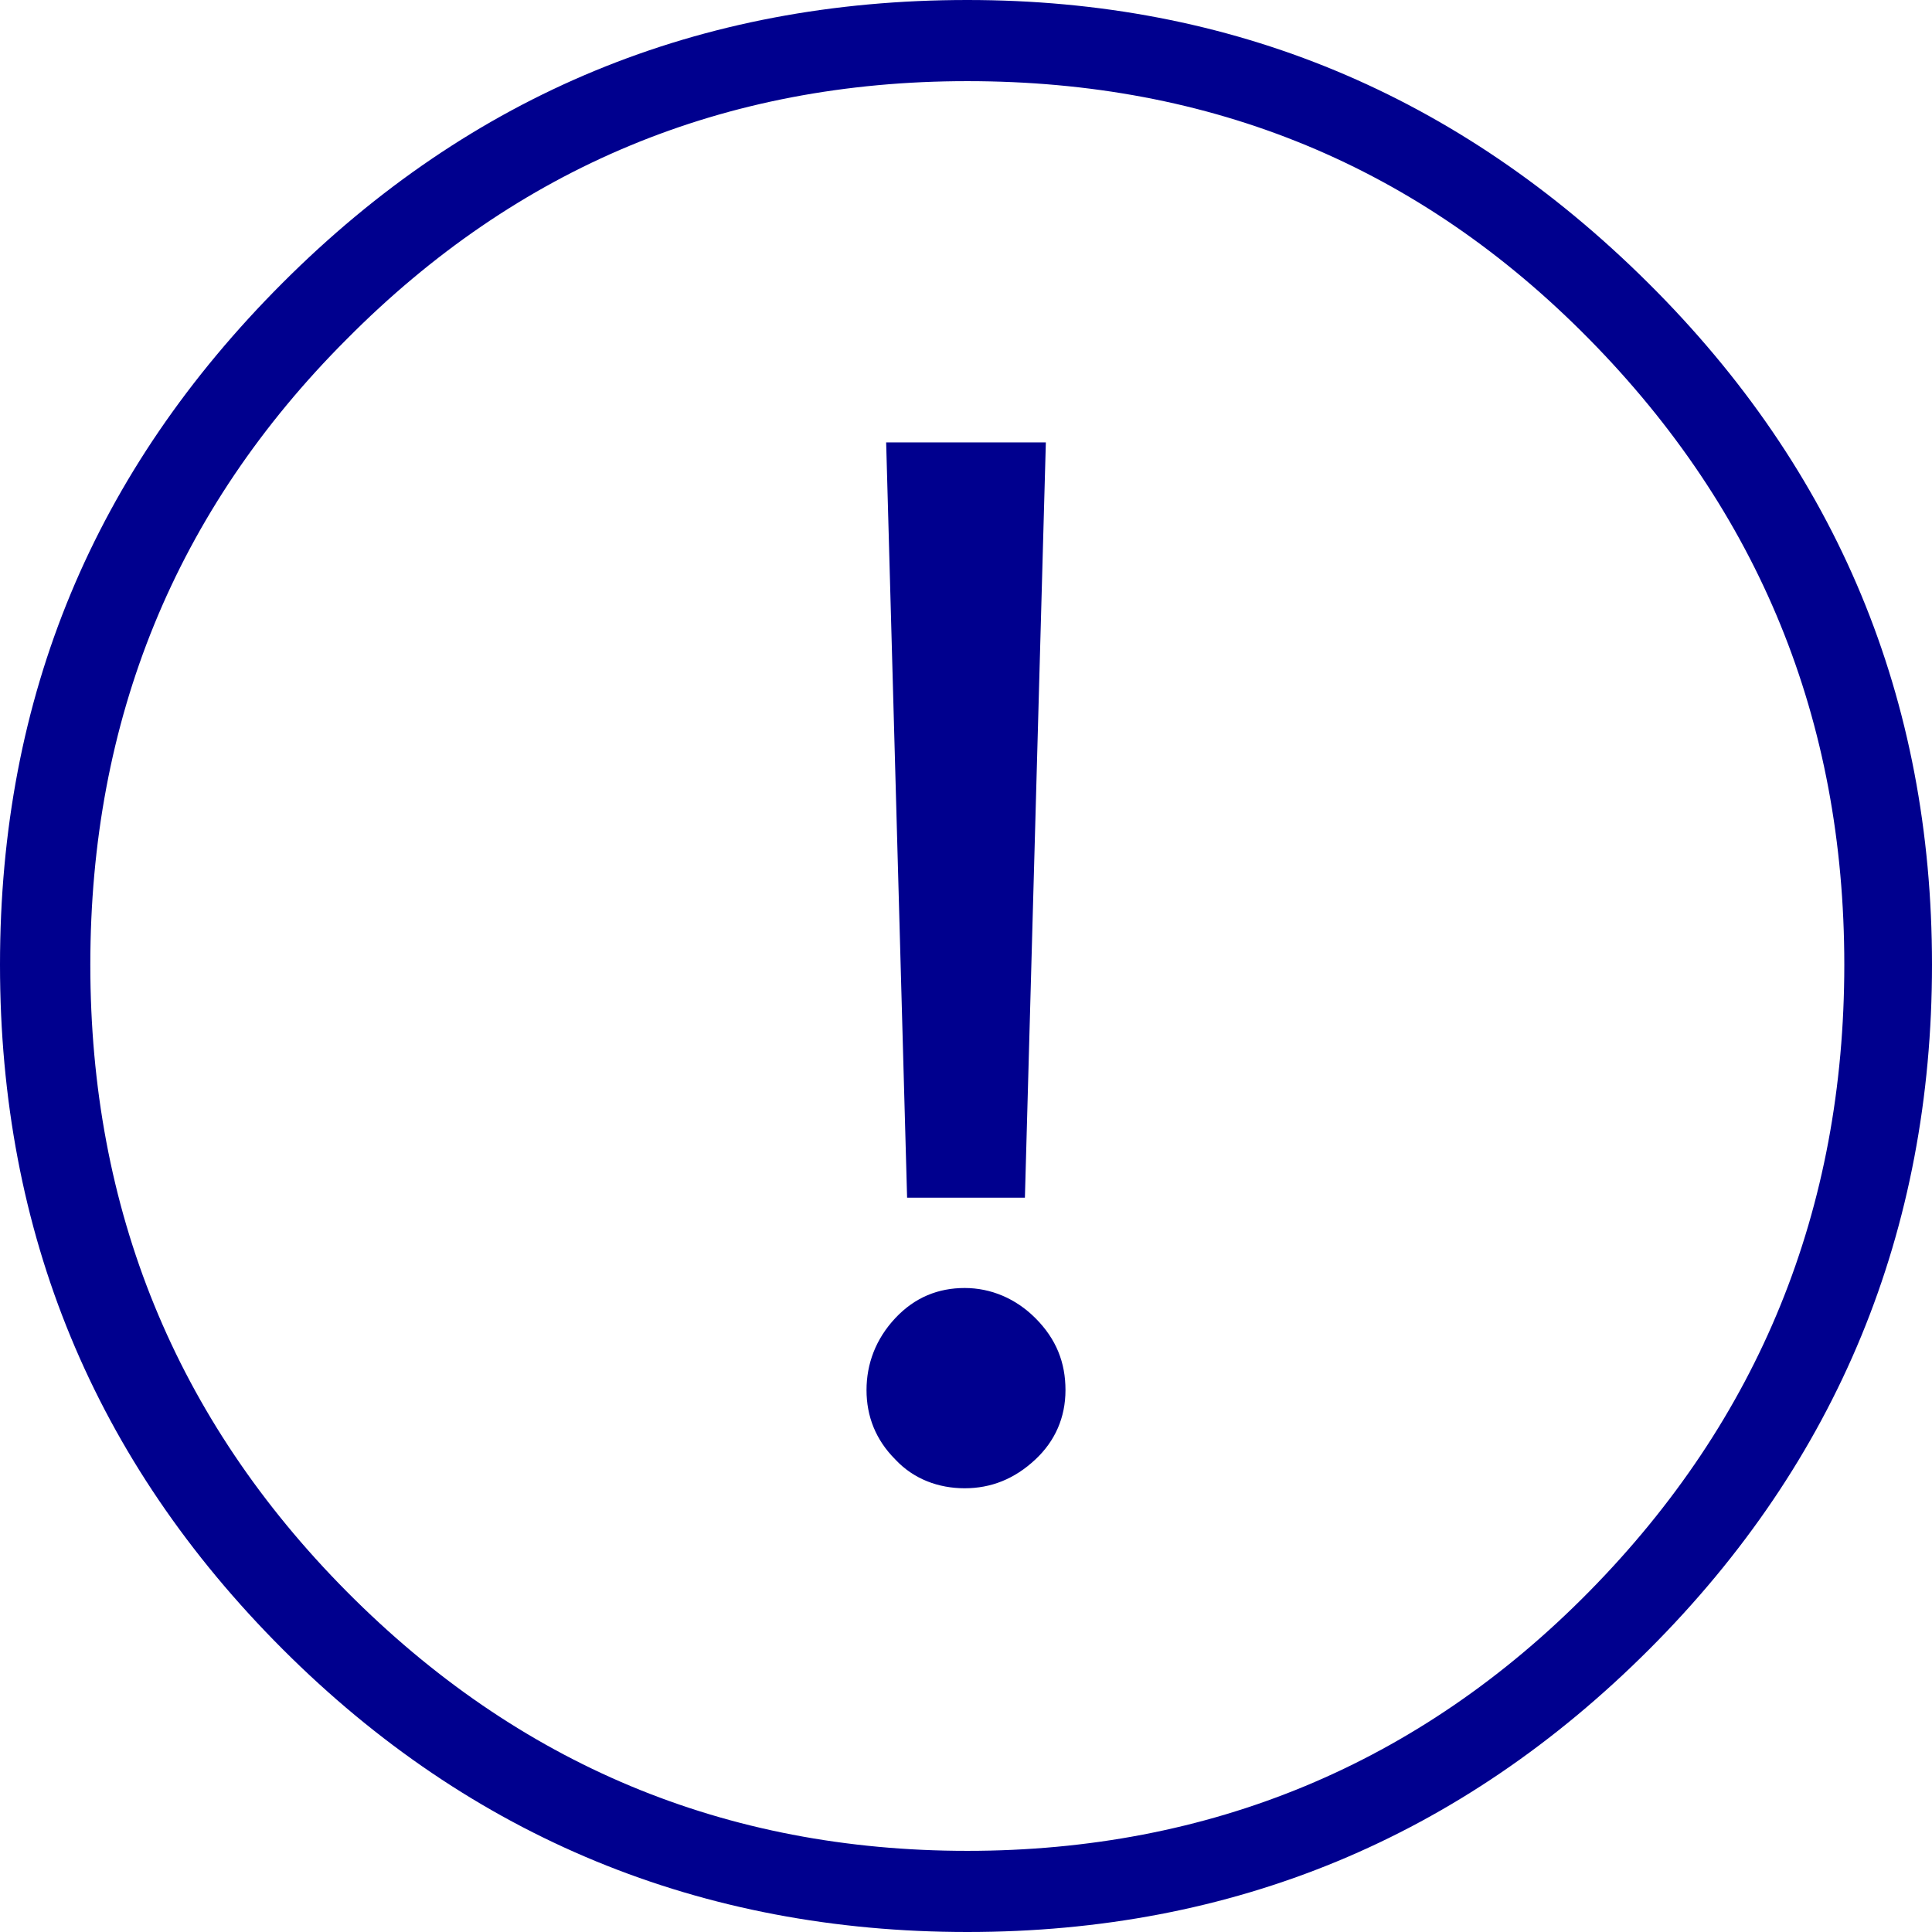
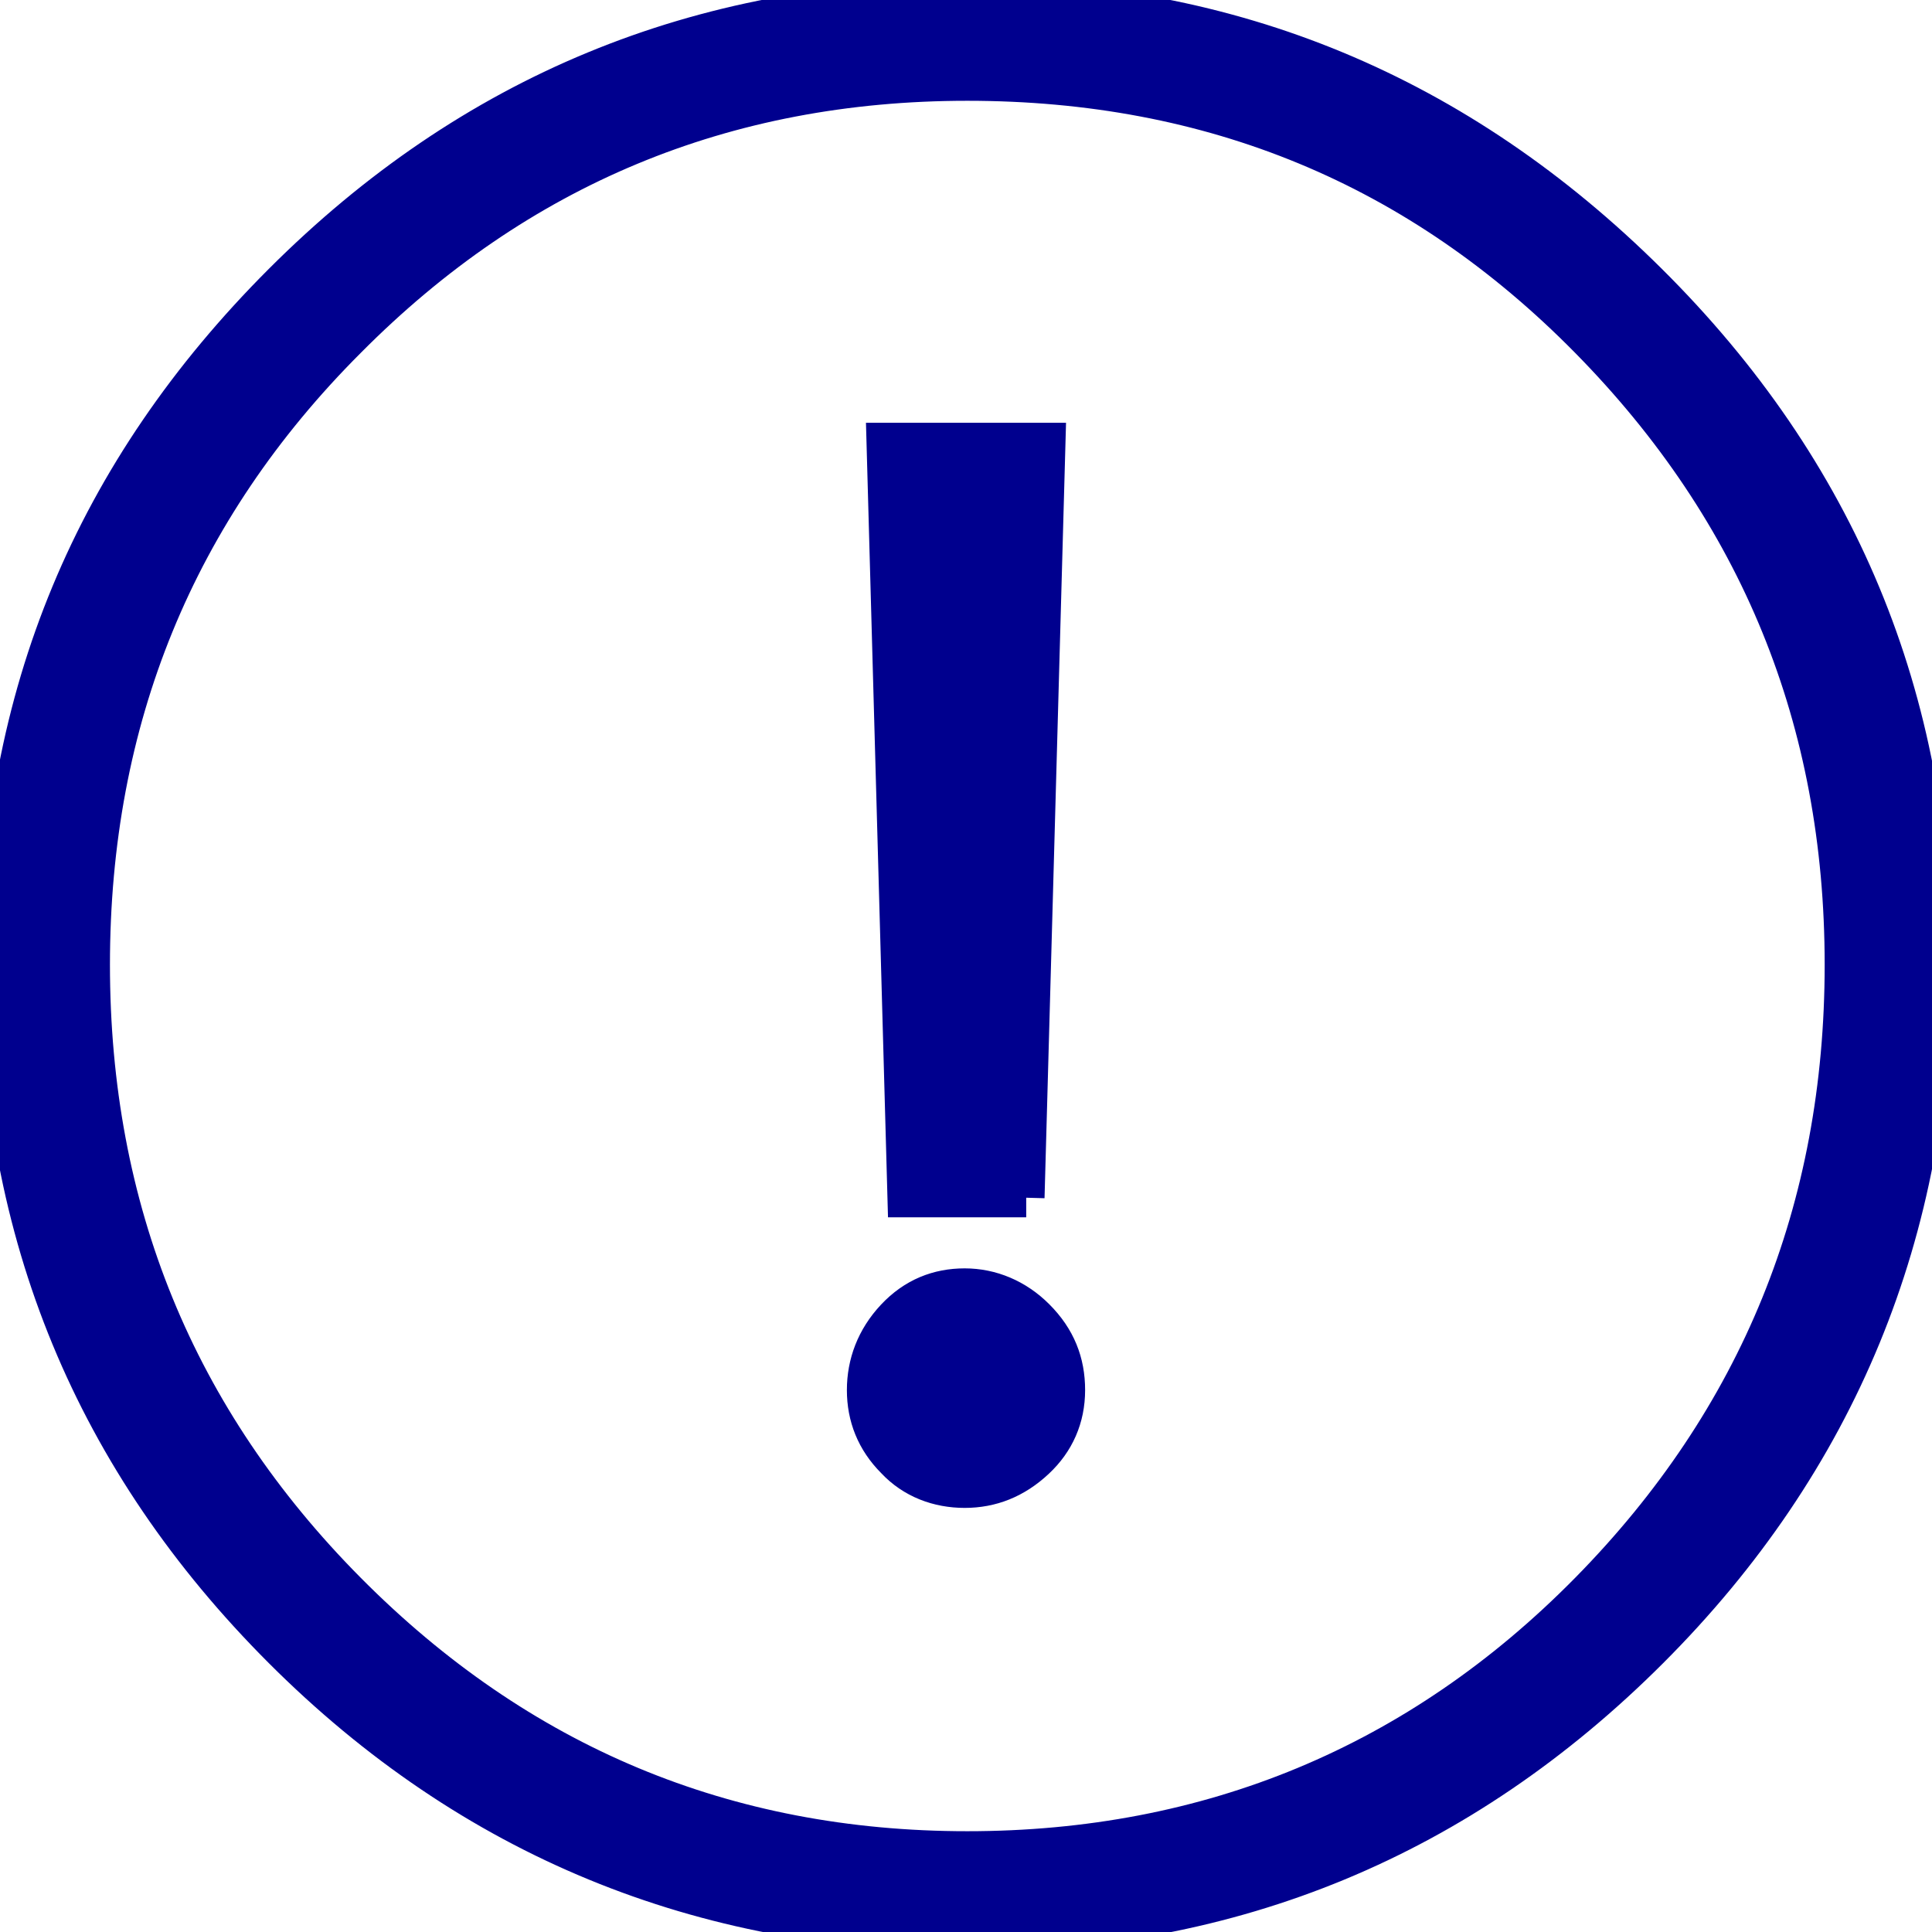
<svg xmlns="http://www.w3.org/2000/svg" id="Layer_2" data-name="Layer 2" viewBox="0 0 14.76 14.76">
  <defs>
    <style>
      .cls-1 {
        fill: #00008e;
+         stroke: #00008e;
+         stroke-width: .3px;
      }
    </style>
  </defs>
  <g id="Layer_1-2" data-name="Layer 1">
    <path class="cls-1" d="M7.39,0c2.02,0,3.75.72,5.2,2.16,1.45,1.44,2.17,3.18,2.17,5.21s-.72,3.79-2.16,5.23c-1.44,1.44-3.18,2.16-5.21,2.16s-3.79-.72-5.23-2.16c-1.44-1.44-2.16-3.18-2.16-5.23S.72,3.6,2.16,2.16C3.6.72,5.34,0,7.39,0ZM7.39.62c-1.86,0-3.44.66-4.74,1.97-1.31,1.31-1.96,2.91-1.96,4.78s.65,3.47,1.96,4.79c1.31,1.32,2.89,1.98,4.74,1.98s3.45-.66,4.75-1.98c1.3-1.32,1.95-2.92,1.95-4.79s-.65-3.46-1.95-4.78-2.88-1.97-4.75-1.97ZM7.91,10.07c.16.16.23.34.23.55s-.08.39-.23.53c-.16.15-.34.22-.54.22s-.39-.07-.53-.22c-.15-.15-.22-.33-.22-.53s.07-.39.22-.55c.15-.16.33-.23.53-.23s.39.08.54.23ZM7.84,9.15h-.91l-.16-5.77h1.22l-.16,5.77Z" />
  </g>
</svg>
